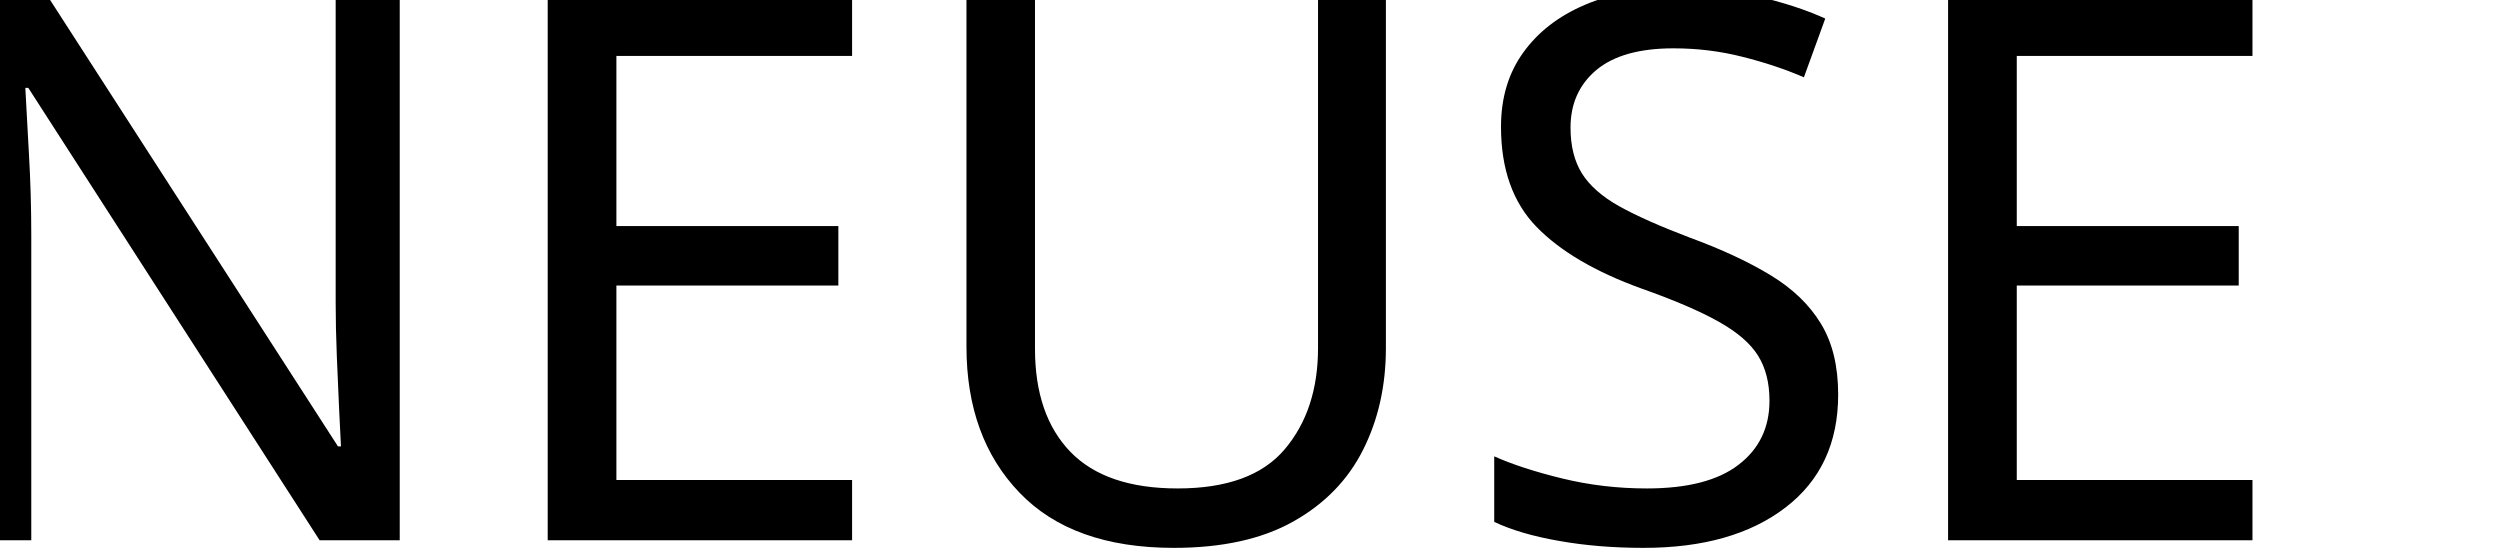
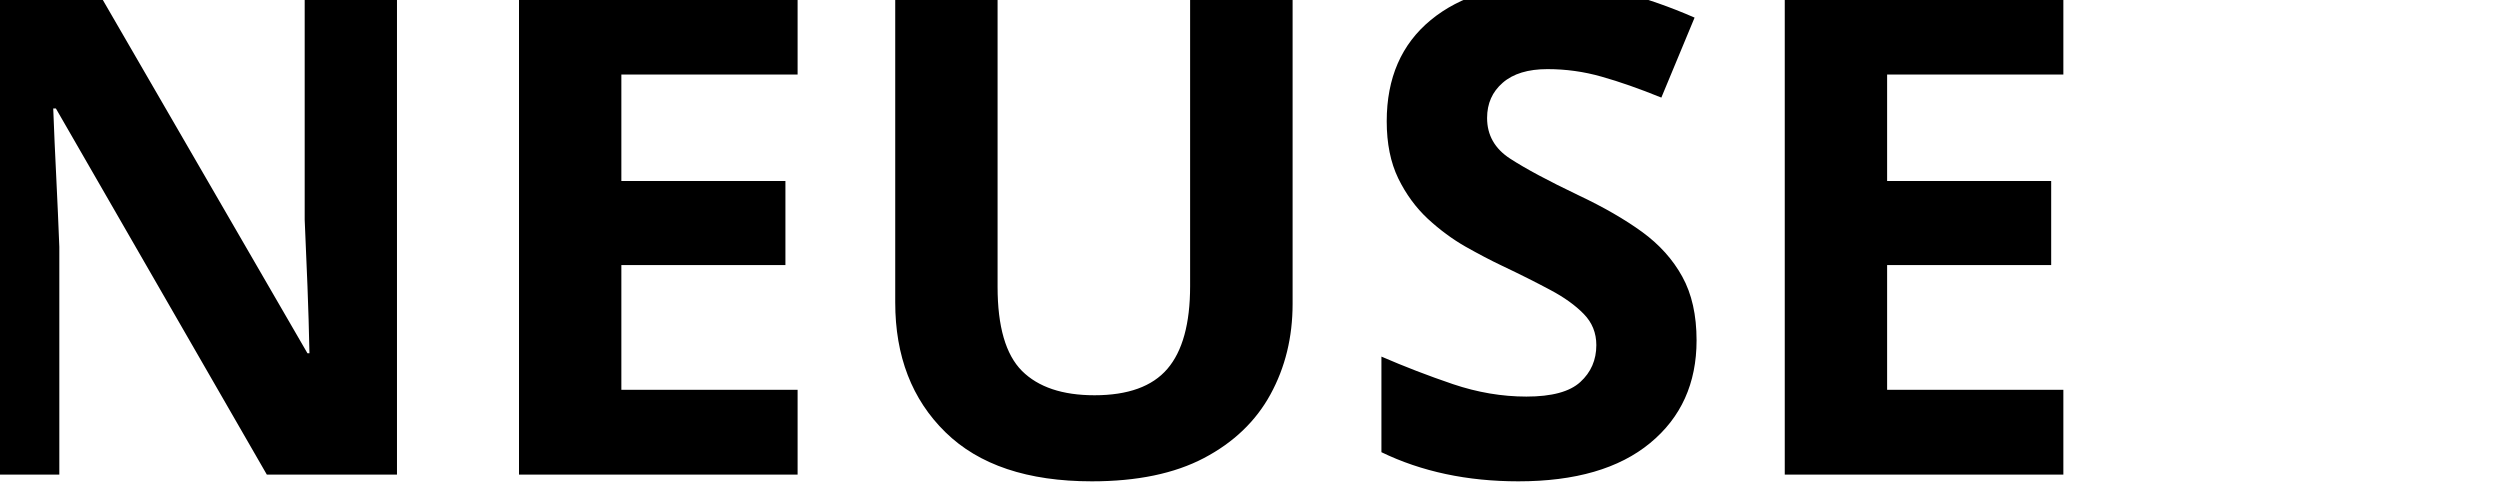
- <svg xmlns="http://www.w3.org/2000/svg" width="236" height="52" viewBox="0 0 236 52">
-   <text fill-rule="evenodd" font-family="Cantarell-Regular, Cantarell" font-size="72">
-     <tspan x="-10" y="51">NEUSE</tspan>
+ <svg xmlns="http://www.w3.org/2000/svg" width="295" height="57" viewBox="0 0 295 57">
+   <text fill-rule="evenodd" font-family="Cantarell-Bold, Cantarell" font-size="80" font-weight="bold">
+     <tspan x="-11" y="56">NEUSE</tspan>
  </text>
</svg>
